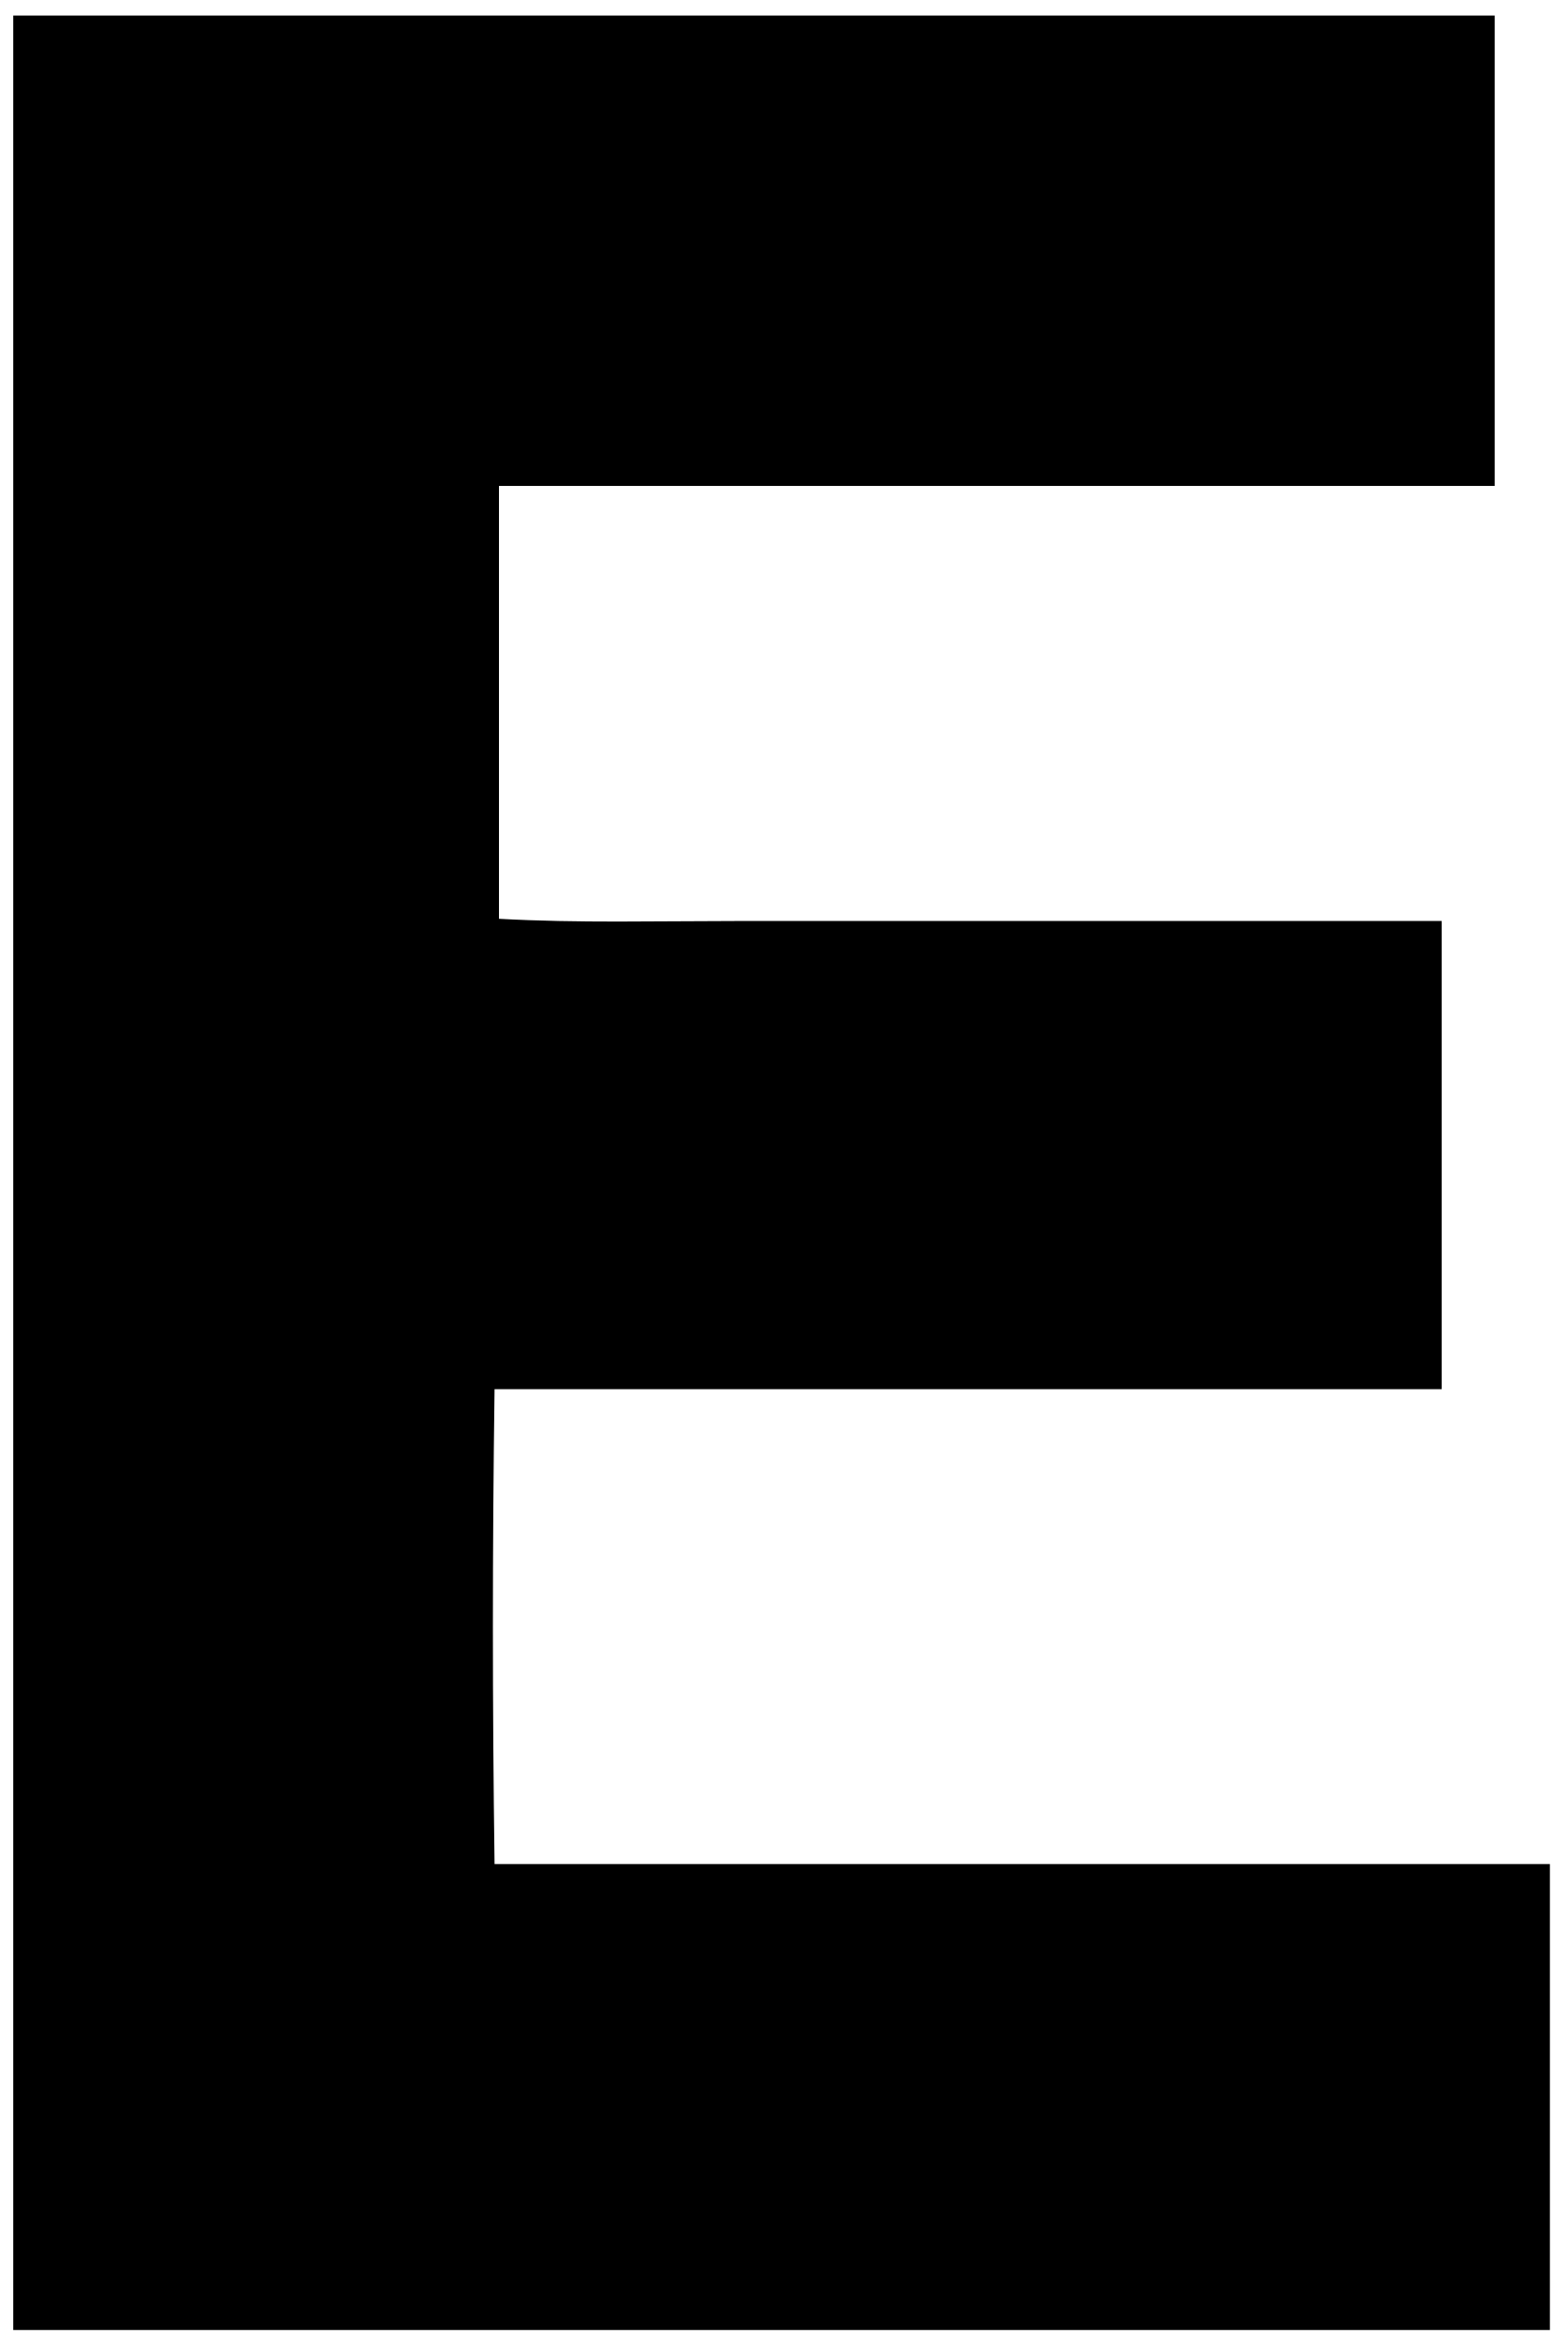
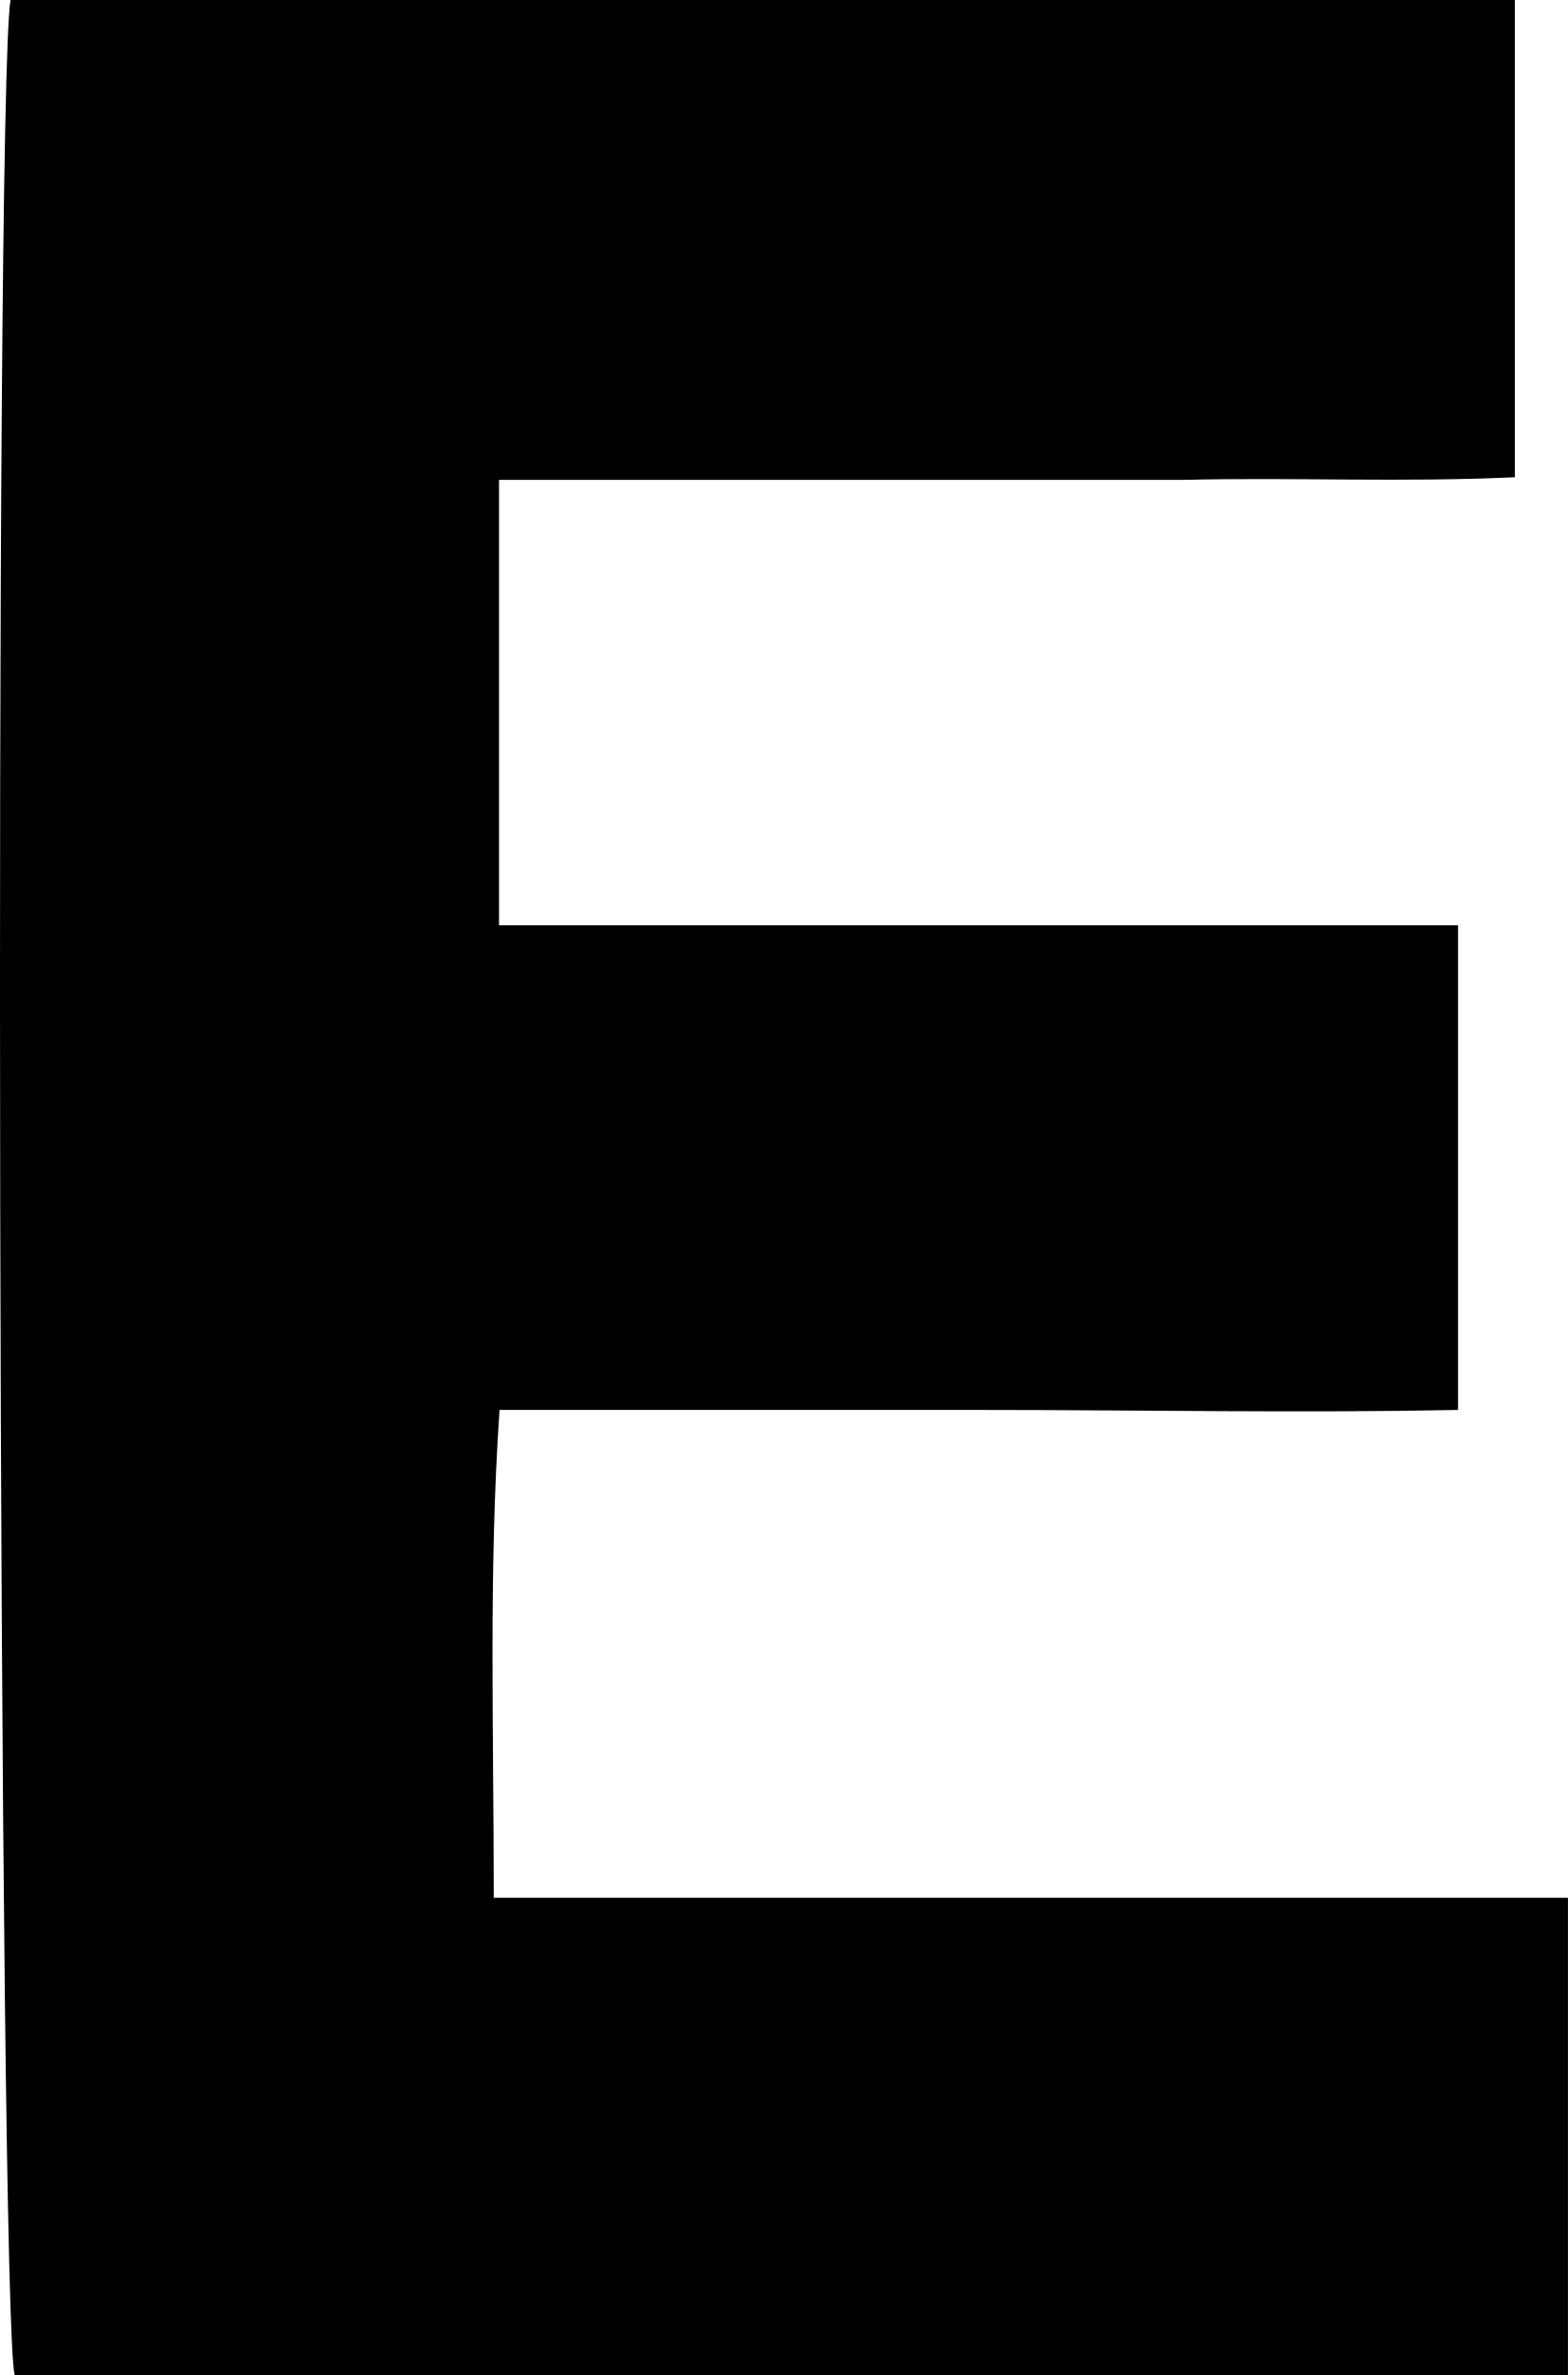
- <svg xmlns="http://www.w3.org/2000/svg" width="71" height="106" viewBox="0 0 71 106">
-   <path d="M67.1,21.3 C52,21.3 37.1,21.3 22,21.3 C22,27.9 22,34.2 22,40.9 C25.6,41.1 29.2,41 32.7,41 C36.2,41 39.7,41 43.2,41 C46.8,41 50.4,41 54.1,41 C57.6,41 61.1,41 64.7,41 C64.7,48.2 64.7,55.1 64.7,62.2 C50.4,62.2 36.3,62.2 21.8,62.2 C21.7,69.5 21.7,76.4 21.8,83.7 C37.9,83.7 53.6,83.7 69.6,83.7 C69.6,90.9 69.6,97.8 69.6,104.8 C46.4,104.8 23.3,104.8 0,104.8 C0,69.9 0,35.1 0,0 C22.4,0 44.6,0 67.1,0 C67.1,7.1 67.1,14.1 67.1,21.3 Z" transform="translate(.6 .703)" />
+ <svg xmlns="http://www.w3.org/2000/svg" width="70" height="106" viewBox="0 0 70 106">
+   <path d="M205.043,88.701 L253,88.701 L253,110 L183.658,110 C182.931,107.633 182.719,8.378 183.471,4 L250.629,4 L250.629,25.299 C245.676,25.536 240.747,25.299 235.794,25.418 L205.278,25.418 L205.278,45.297 L248.094,45.297 L248.094,66.928 C241.052,67.07 233.892,66.928 226.78,66.928 L205.301,66.928 C204.808,74.17 205.043,81.151 205.043,88.701 Z" transform="translate(-183 -4)" />
</svg>
